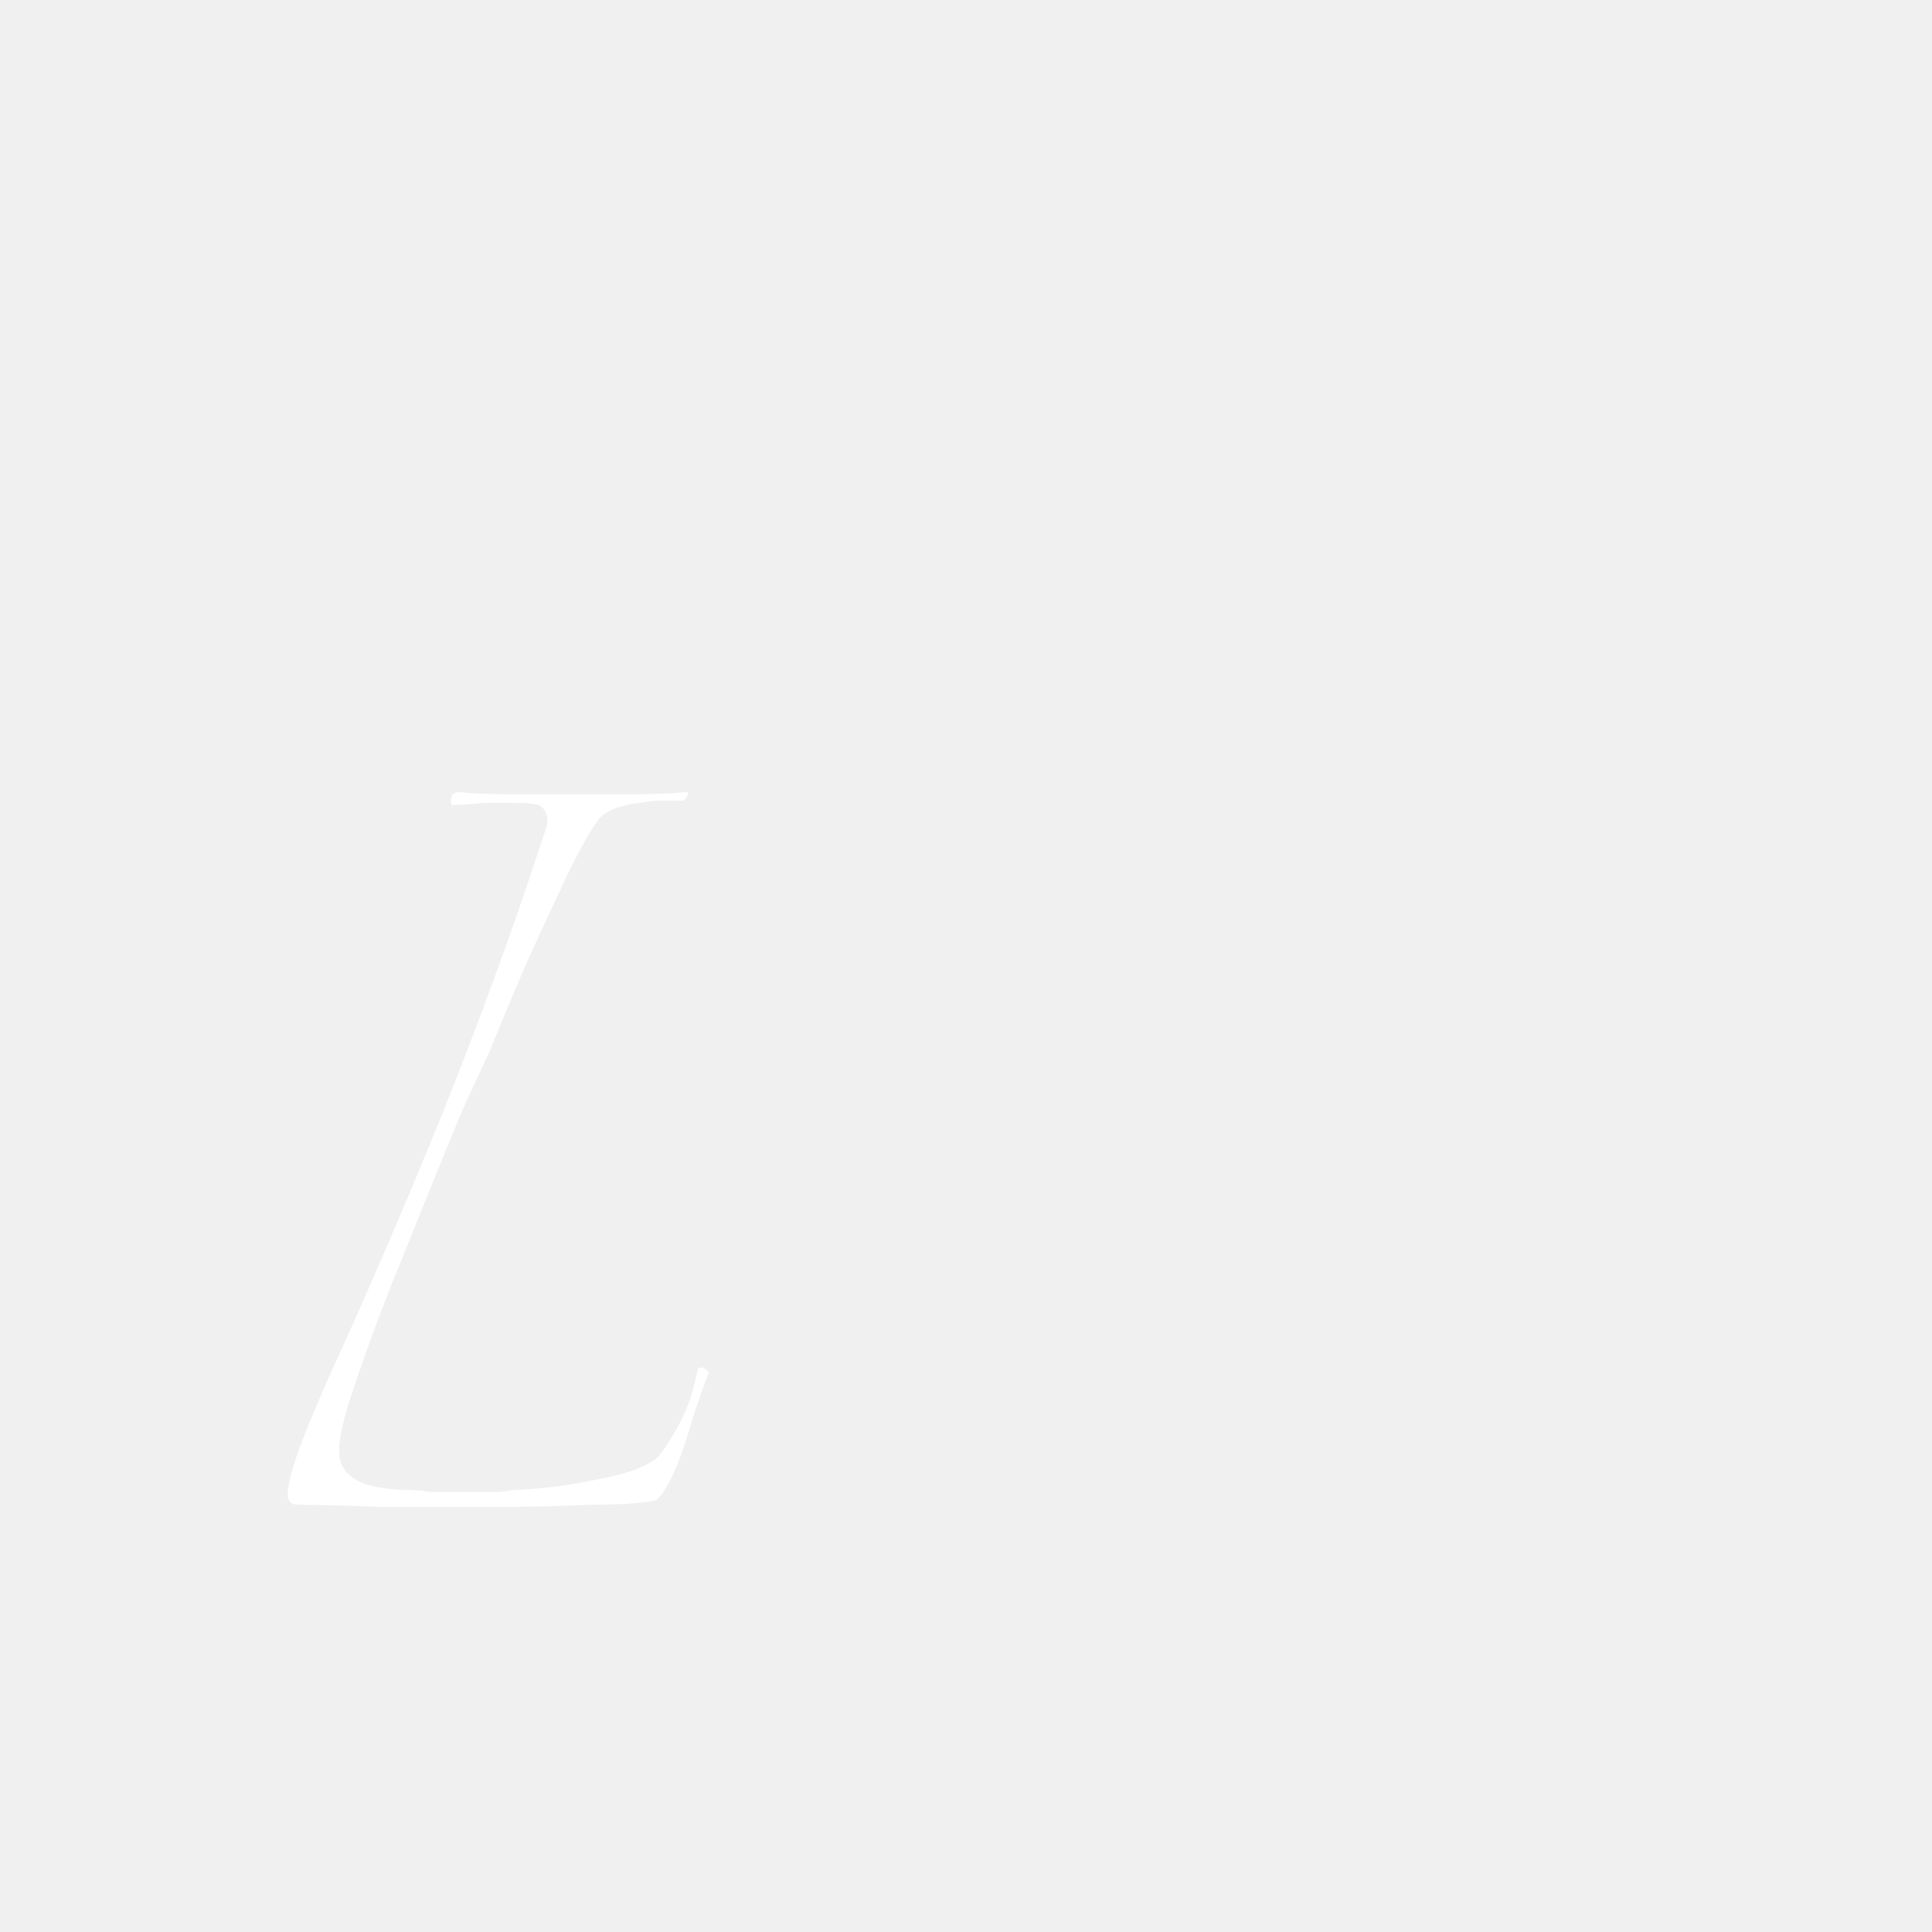
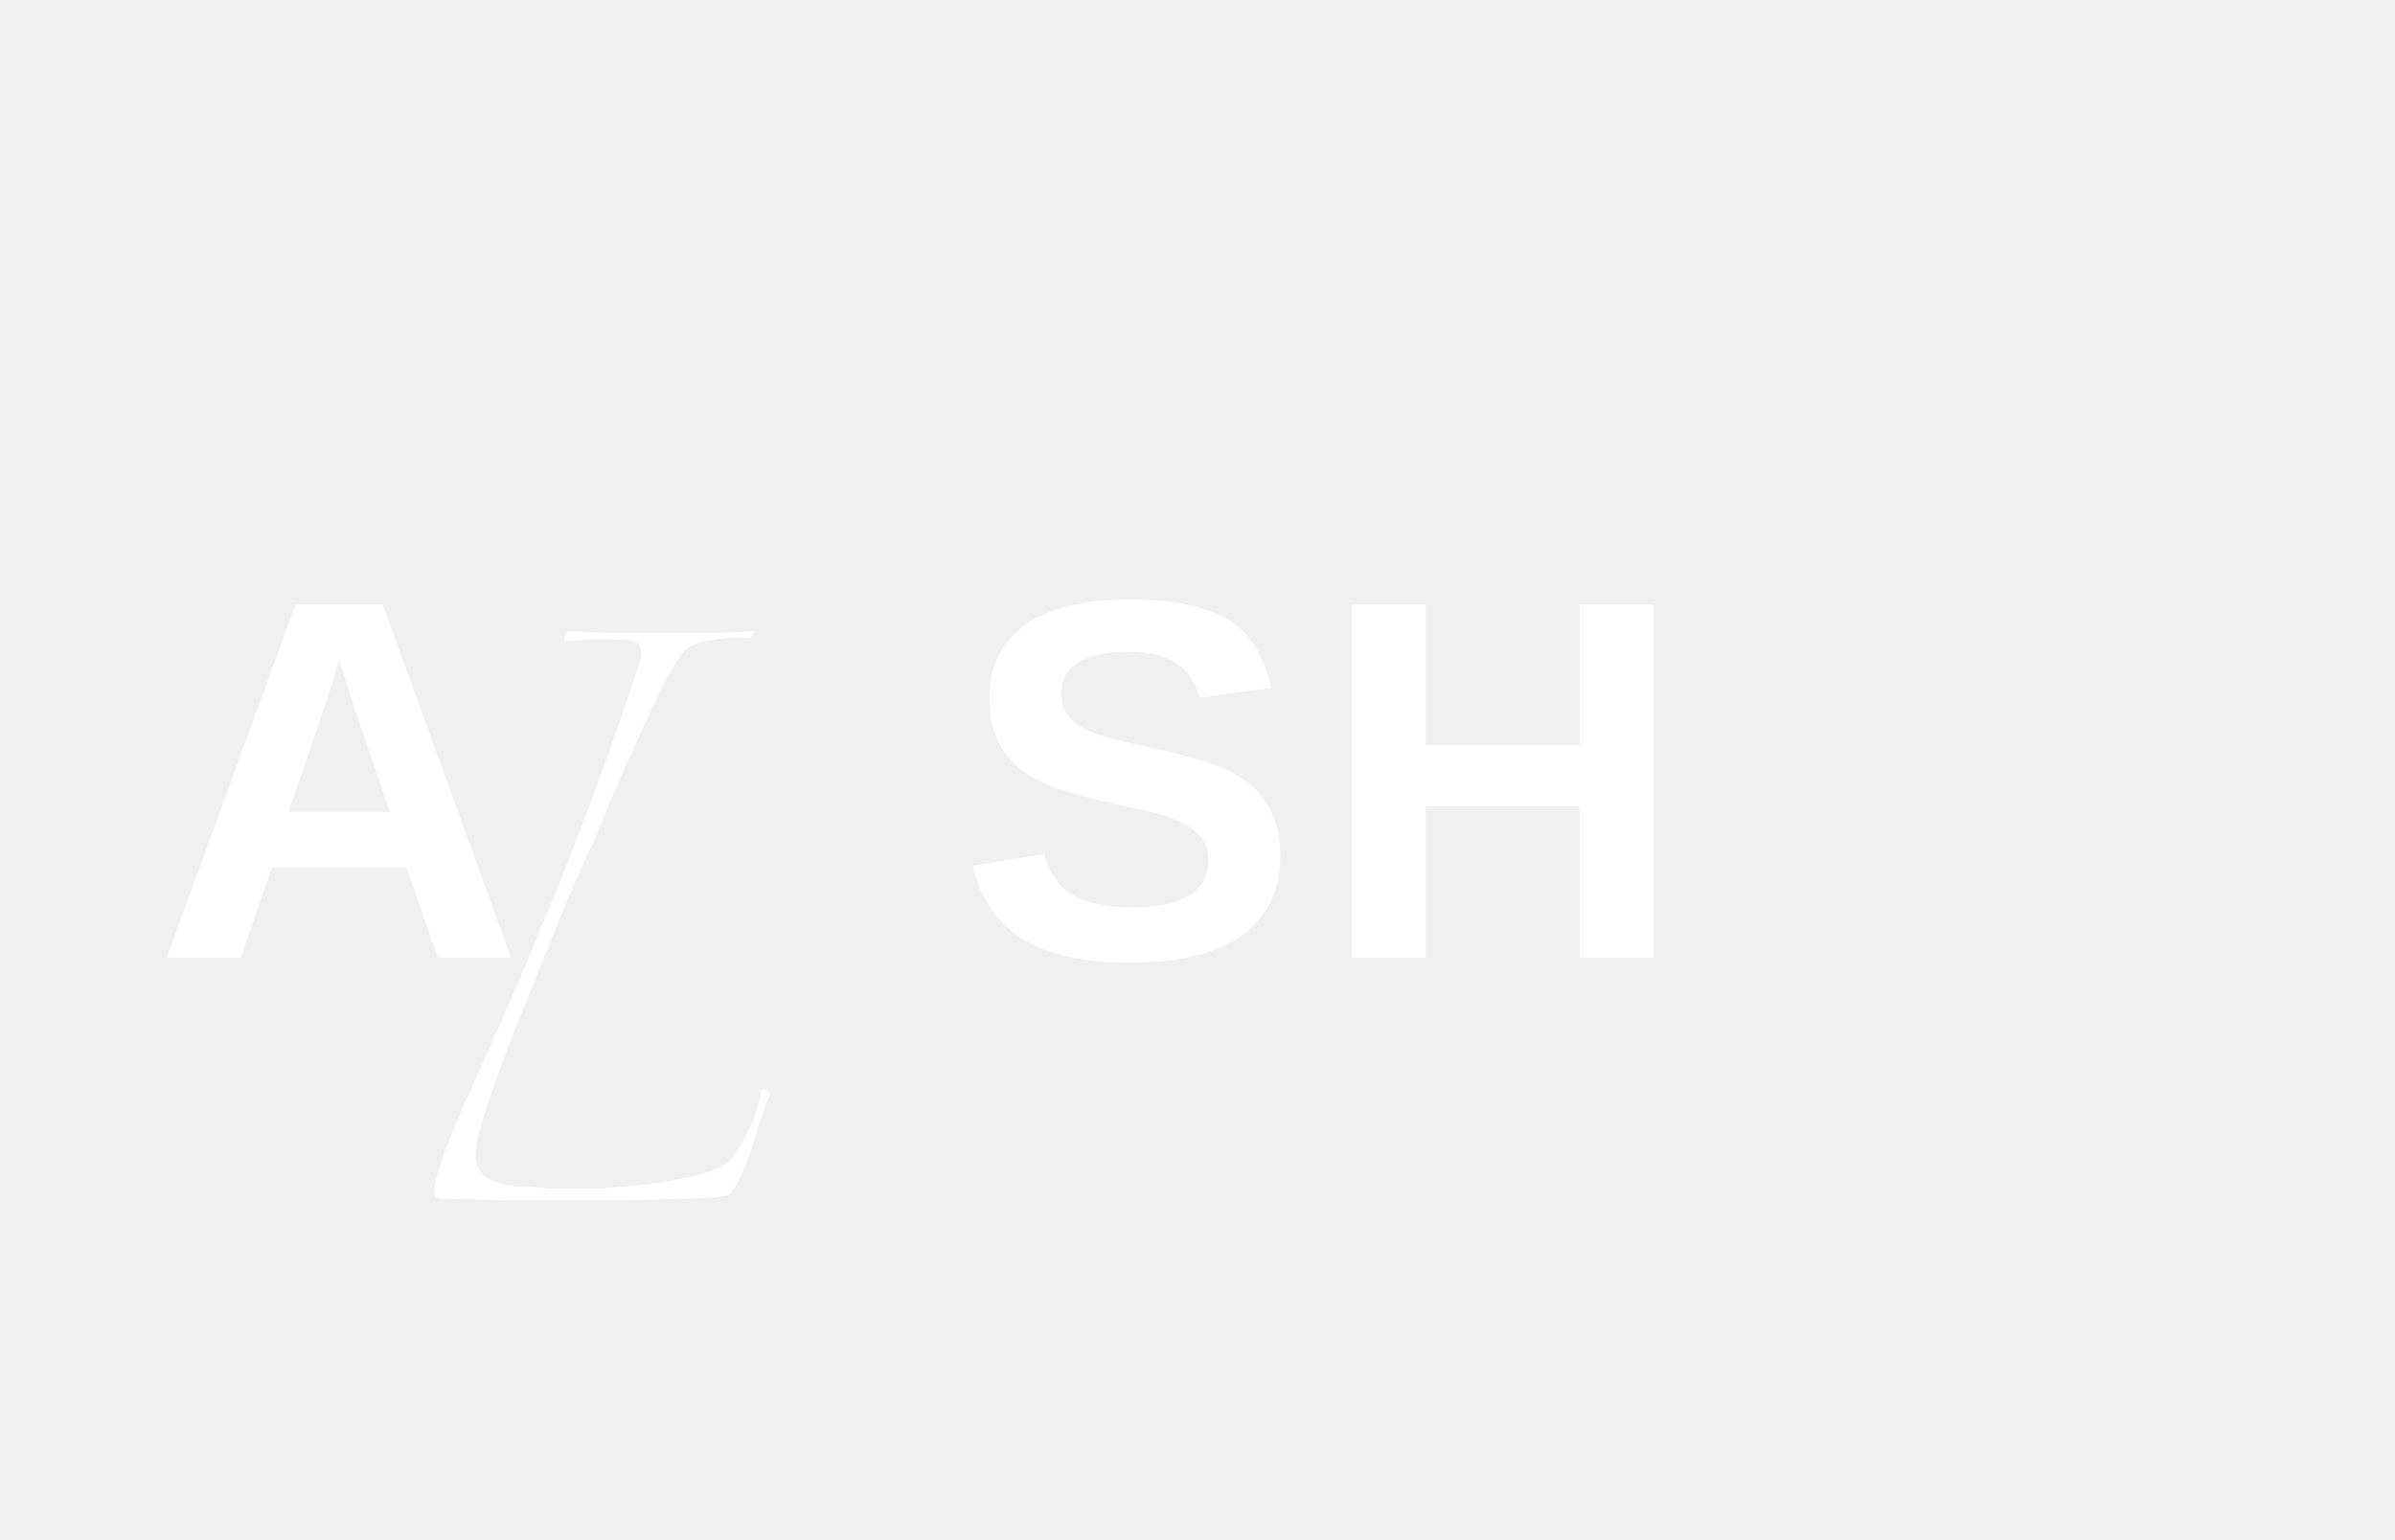
- <svg xmlns="http://www.w3.org/2000/svg" width="900" height="900" viewBox="0 0 900 900">
-   <path d="M230 702L230 702Q203 702 178 702Q153 701 139 701L139 701Q134 701 134 696L134 696Q134 691 138 679Q142 667 153 642L153 642Q180 583 206 519Q232 454 252 393L252 393Q253 390 254 387Q255 384 255 383L255 383Q255 377 251 375Q247 374 240 374L240 374Q233 374 225 374Q217 375 211 375L211 375Q210 375 210 373L210 373Q210 369 214 369L214 369Q223 370 240 370Q256 370 268 370L268 370Q281 370 295 370Q308 370 320 369L320 369Q321 369 320 371Q319 373 318 373L318 373Q313 373 308 373Q303 373 298 374L298 374Q282 376 278 383L278 383Q274 388 265 406Q256 425 246 447Q236 470 228 490Q219 509 215 518L215 518Q201 552 187 587Q173 621 162 655L162 655Q160 662 159 667Q158 671 158 676L158 676Q158 684 164 688Q170 693 186 694L186 694Q193 694 201 695Q209 695 217 695L217 695Q226 695 233 695Q239 694 242 694L242 694Q261 693 279 689Q296 686 305 680L305 680Q308 678 315 666Q322 654 325 638L325 638Q325 637 327 637Q330 638 330 640L330 640Q326 650 322 663Q318 677 313 688Q308 698 305 699L305 699Q295 701 274 701Q253 702 230 702Z" fill="#FFFFFF" />
+ <svg xmlns="http://www.w3.org/2000/svg" width="1400" height="900" viewBox="0 0 1400 900" role="img" aria-label="ALSH logo">
+   <text x="90" y="560" fill="#FFFFFF" font-family="Arial, sans-serif" font-size="300" font-weight="600" letter-spacing="6">A</text>
+   <path d="M230 702L230 702Q203 702 178 702Q153 701 139 701L139 701Q134 701 134 696L134 696Q134 691 138 679Q142 667 153 642L153 642Q180 583 206 519Q232 454 252 393L252 393Q253 390 254 387Q255 384 255 383L255 383Q255 377 251 375Q247 374 240 374L240 374Q233 374 225 374Q217 375 211 375L211 375Q210 375 210 373L210 373Q210 369 214 369L214 369Q223 370 240 370Q256 370 268 370L268 370Q281 370 295 370Q308 370 320 369L320 369Q321 369 320 371Q319 373 318 373L318 373Q313 373 308 373Q303 373 298 374L298 374Q282 376 278 383L278 383Q274 388 265 406Q256 425 246 447Q236 470 228 490Q219 509 215 518L215 518Q201 552 187 587Q173 621 162 655L162 655Q160 662 159 667Q158 671 158 676L158 676Q158 684 164 688Q170 693 186 694L186 694Q193 694 201 695Q209 695 217 695L217 695Q226 695 233 695Q239 694 242 694L242 694Q261 693 279 689Q296 686 305 680L305 680Q308 678 315 666Q322 654 325 638L325 638Q325 637 327 637Q330 638 330 640L330 640Q326 650 322 663Q318 677 313 688Q308 698 305 699L305 699Q295 701 274 701Q253 702 230 702Z" fill="#FFFFFF" transform="translate(120 0)" />
+   <text x="560" y="560" fill="#FFFFFF" font-family="Arial, sans-serif" font-size="300" font-weight="600" letter-spacing="10">SH</text>
</svg>
